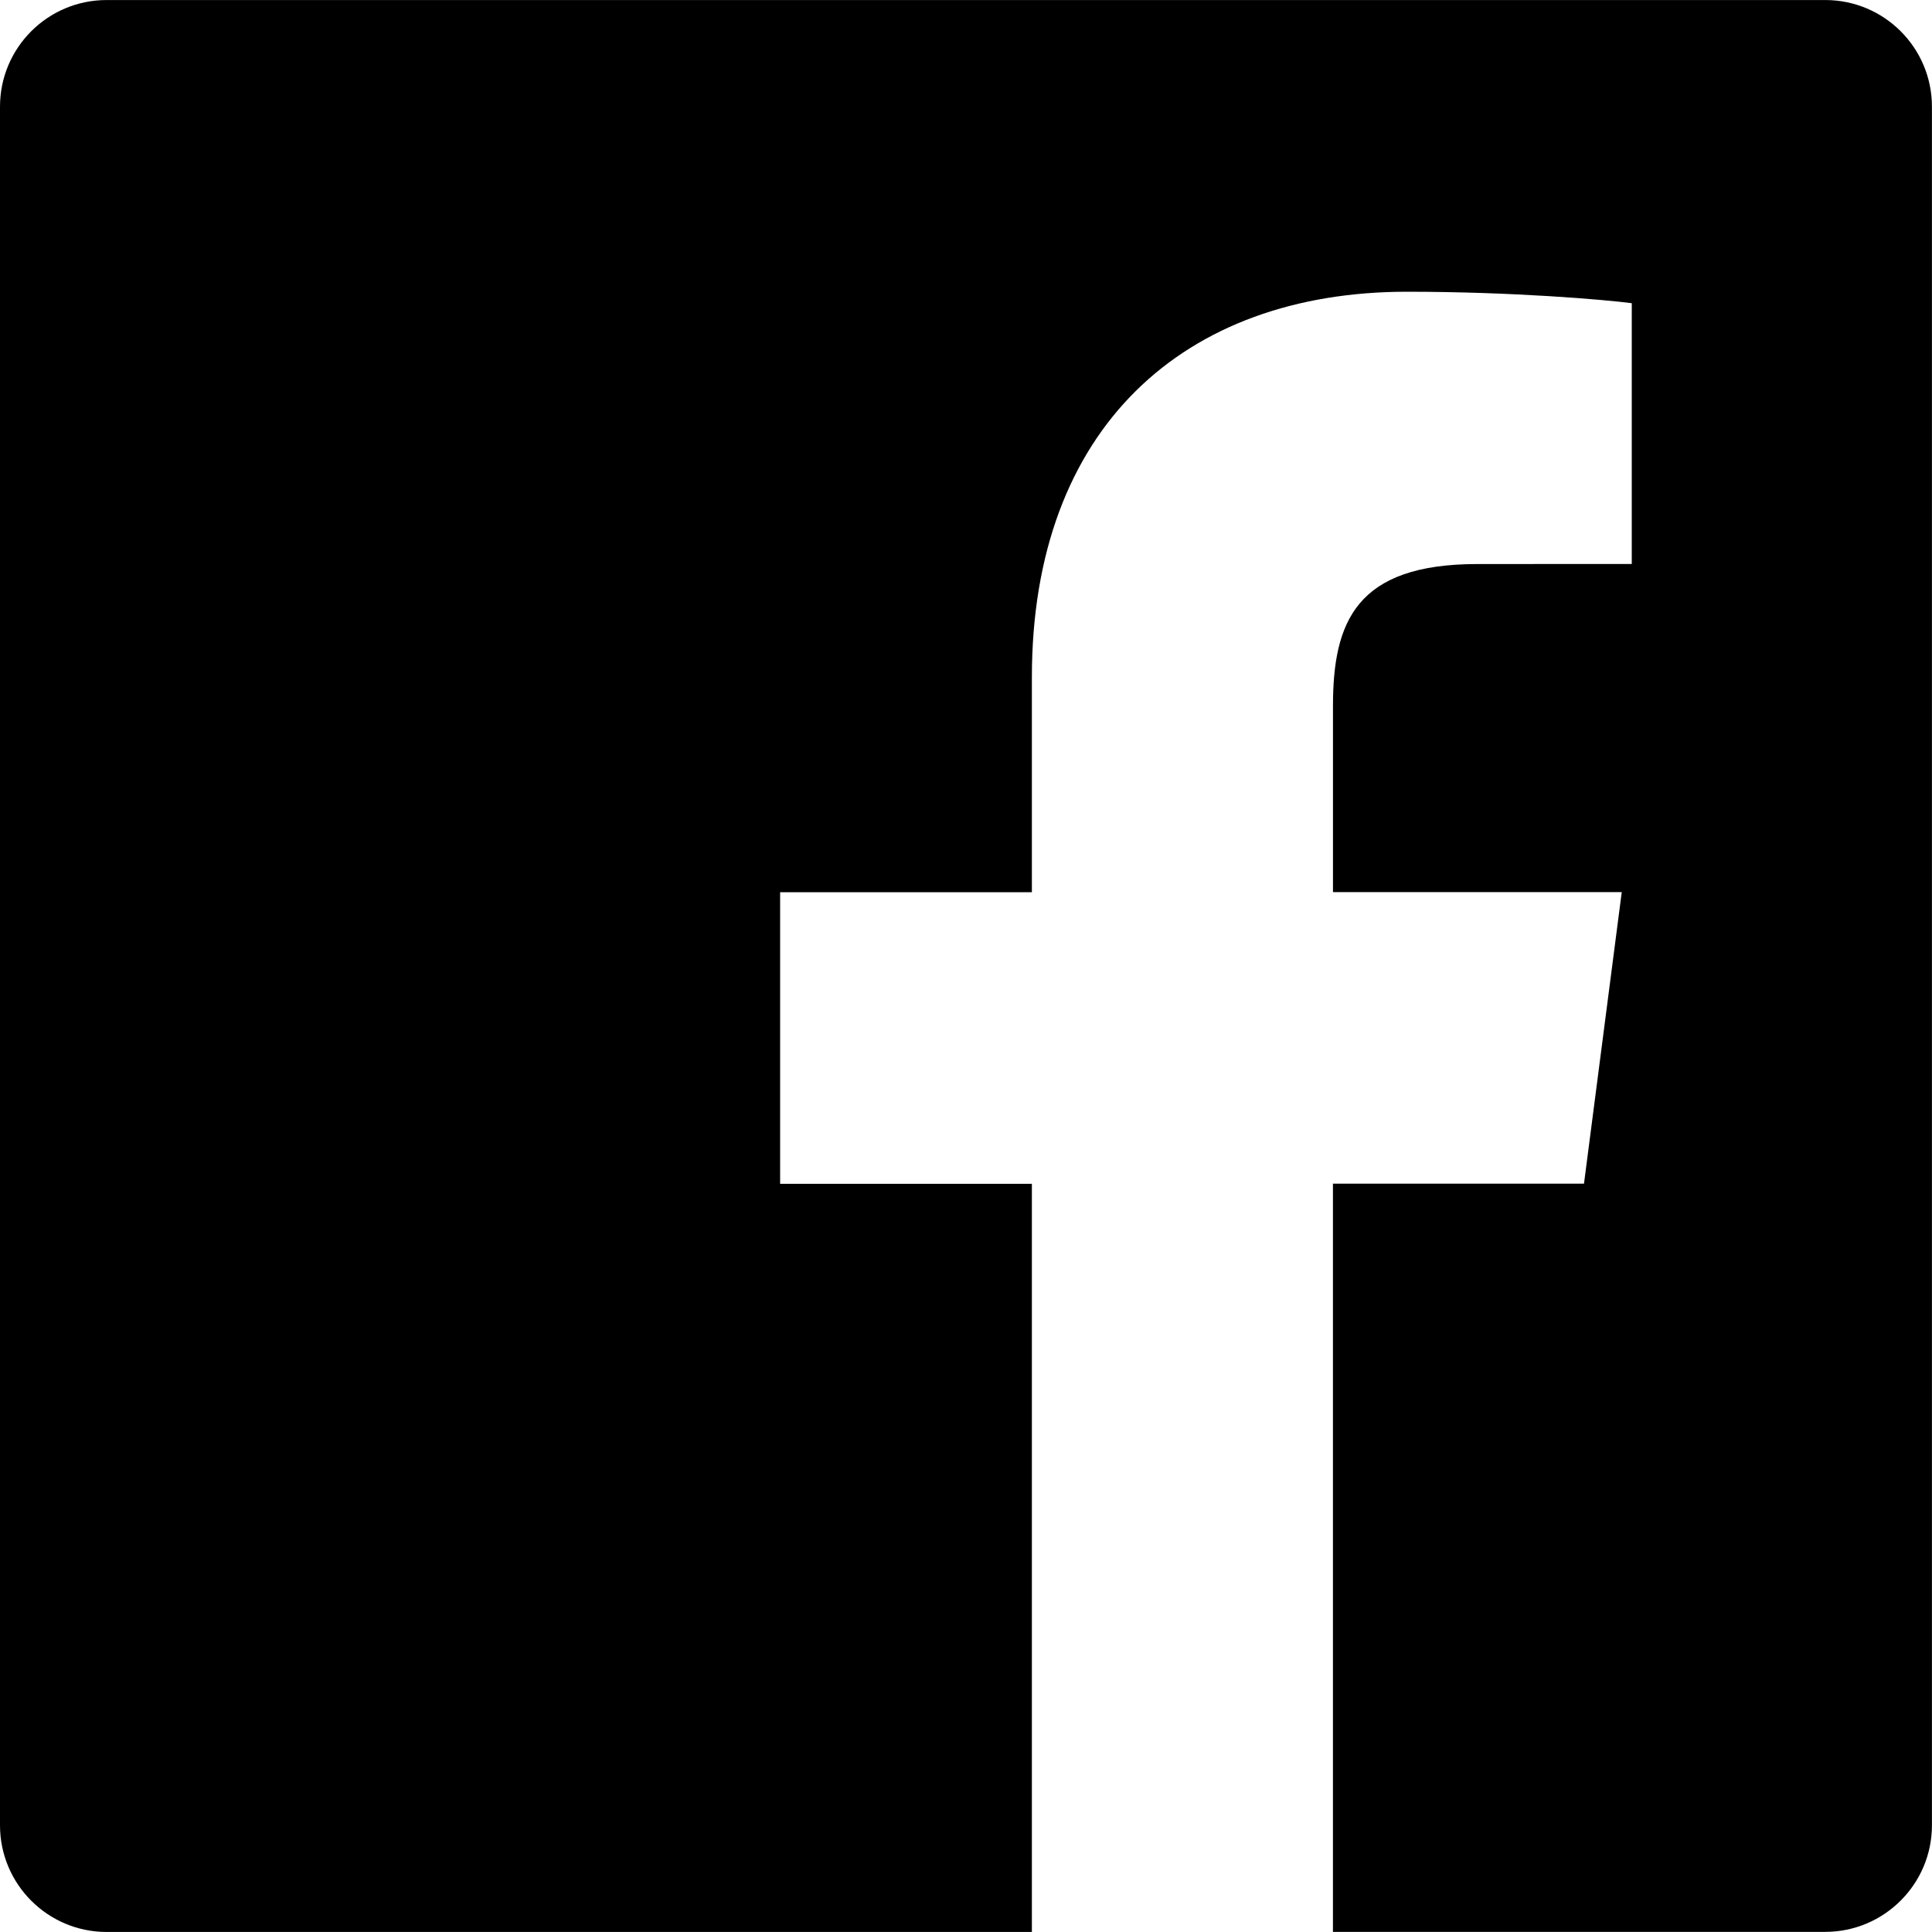
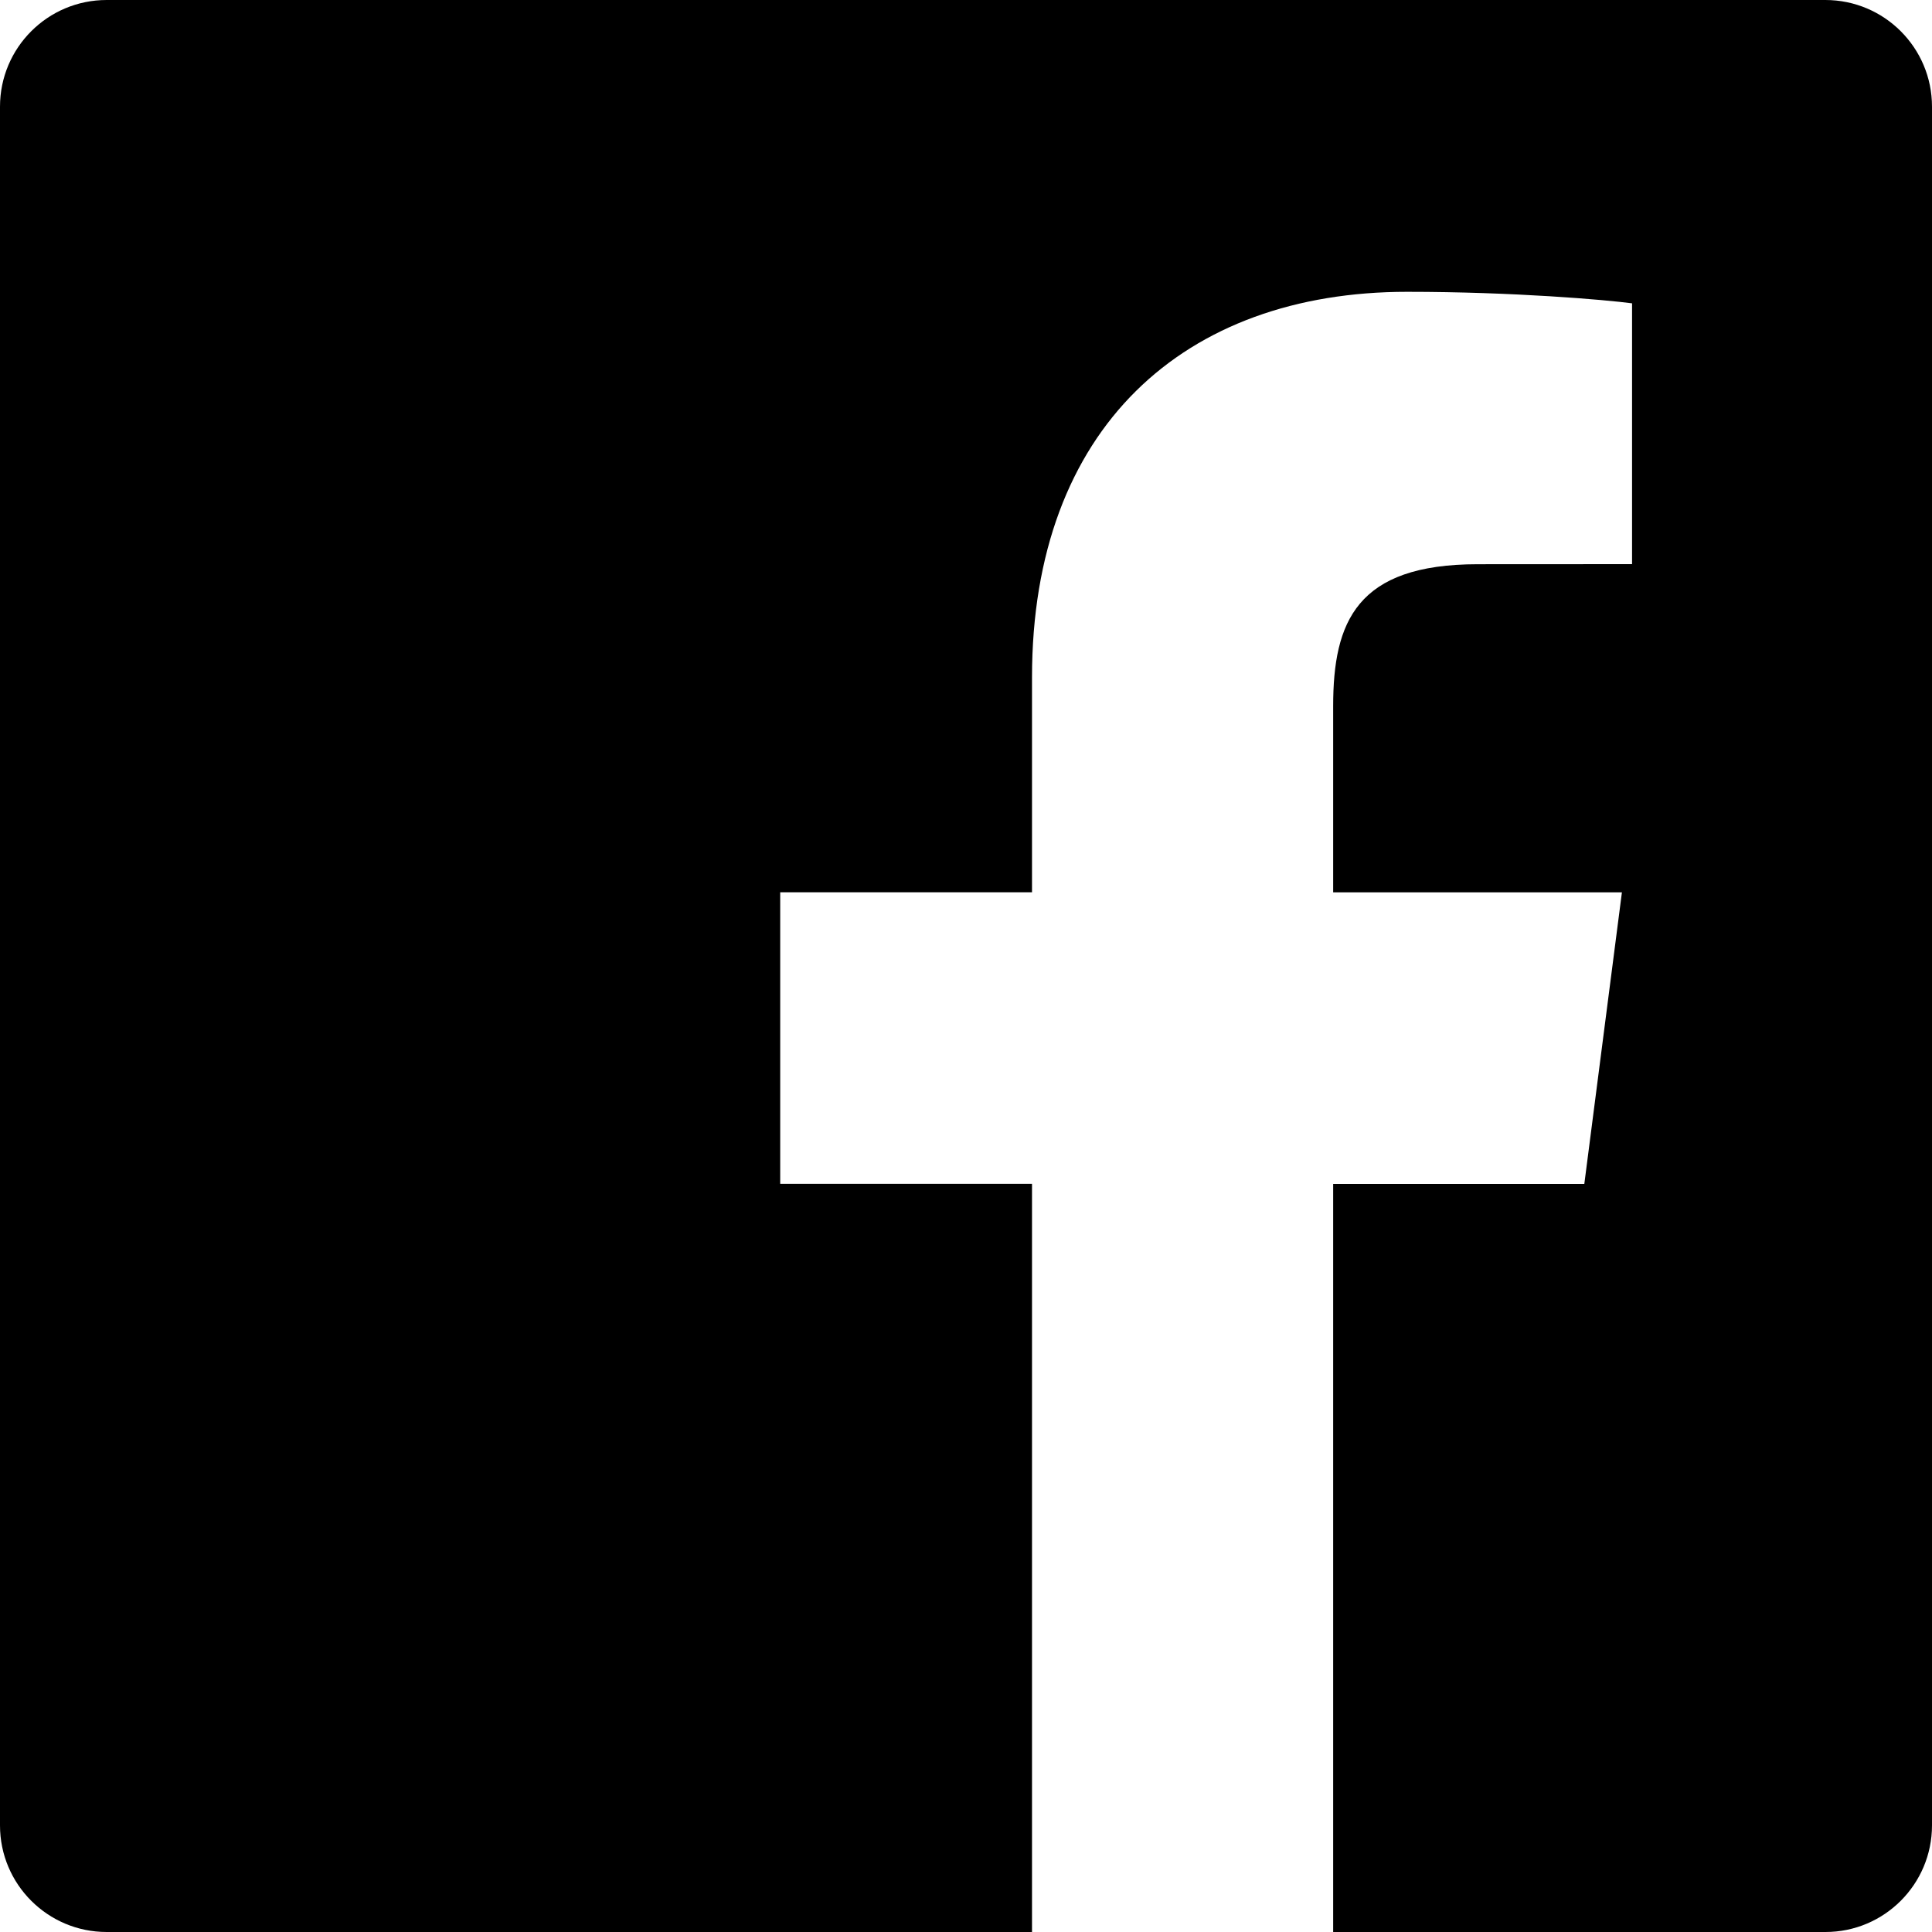
- <svg xmlns="http://www.w3.org/2000/svg" version="1.1" id="Capa_1" x="0px" y="0px" width="60.734px" height="60.733px" viewBox="0 0 60.734 60.733" style="enable-background:new 0 0 60.734 60.733;" xml:space="preserve">
-   <g>
-     <path d="M57.378,0.001H3.352C1.502,0.001,0,1.5,0,3.353v54.026c0,1.853,1.502,3.354,3.352,3.354h29.086V37.214h-7.914v-9.167h7.914   v-6.76c0-7.843,4.789-12.116,11.787-12.116c3.355,0,6.232,0.251,7.071,0.36v8.198l-4.854,0.002c-3.805,0-4.539,1.809-4.539,4.462   v5.851h9.078l-1.187,9.166h-7.892v23.52h15.475c1.852,0,3.355-1.503,3.355-3.351V3.351C60.731,1.5,59.23,0.001,57.378,0.001z" />
-   </g>
-   <g>
- </g>
-   <g>
- </g>
-   <g>
- </g>
-   <g>
- </g>
-   <g>
- </g>
-   <g>
- </g>
-   <g>
- </g>
-   <g>
- </g>
-   <g>
- </g>
-   <g>
- </g>
-   <g>
- </g>
-   <g>
- </g>
-   <g>
- </g>
-   <g>
- </g>
-   <g>
- </g>
+ <svg xmlns="http://www.w3.org/2000/svg" width="24" height="24" viewBox="0 0 24 24">
+   <path d="M22.675 0h-21.35c-.732 0-1.325.593-1.325 1.325v21.351c0 .731.593 1.324 1.325 1.324h11.495v-9.294h-3.128v-3.622h3.128v-2.671c0-3.1 1.893-4.788 4.659-4.788 1.325 0 2.463.099 2.795.143v3.24l-1.918.001c-1.504 0-1.795.715-1.795 1.763v2.313h3.587l-.467 3.622h-3.12v9.293h6.116c.73 0 1.323-.593 1.323-1.325v-21.35c0-.732-.593-1.325-1.325-1.325z" />
</svg>
